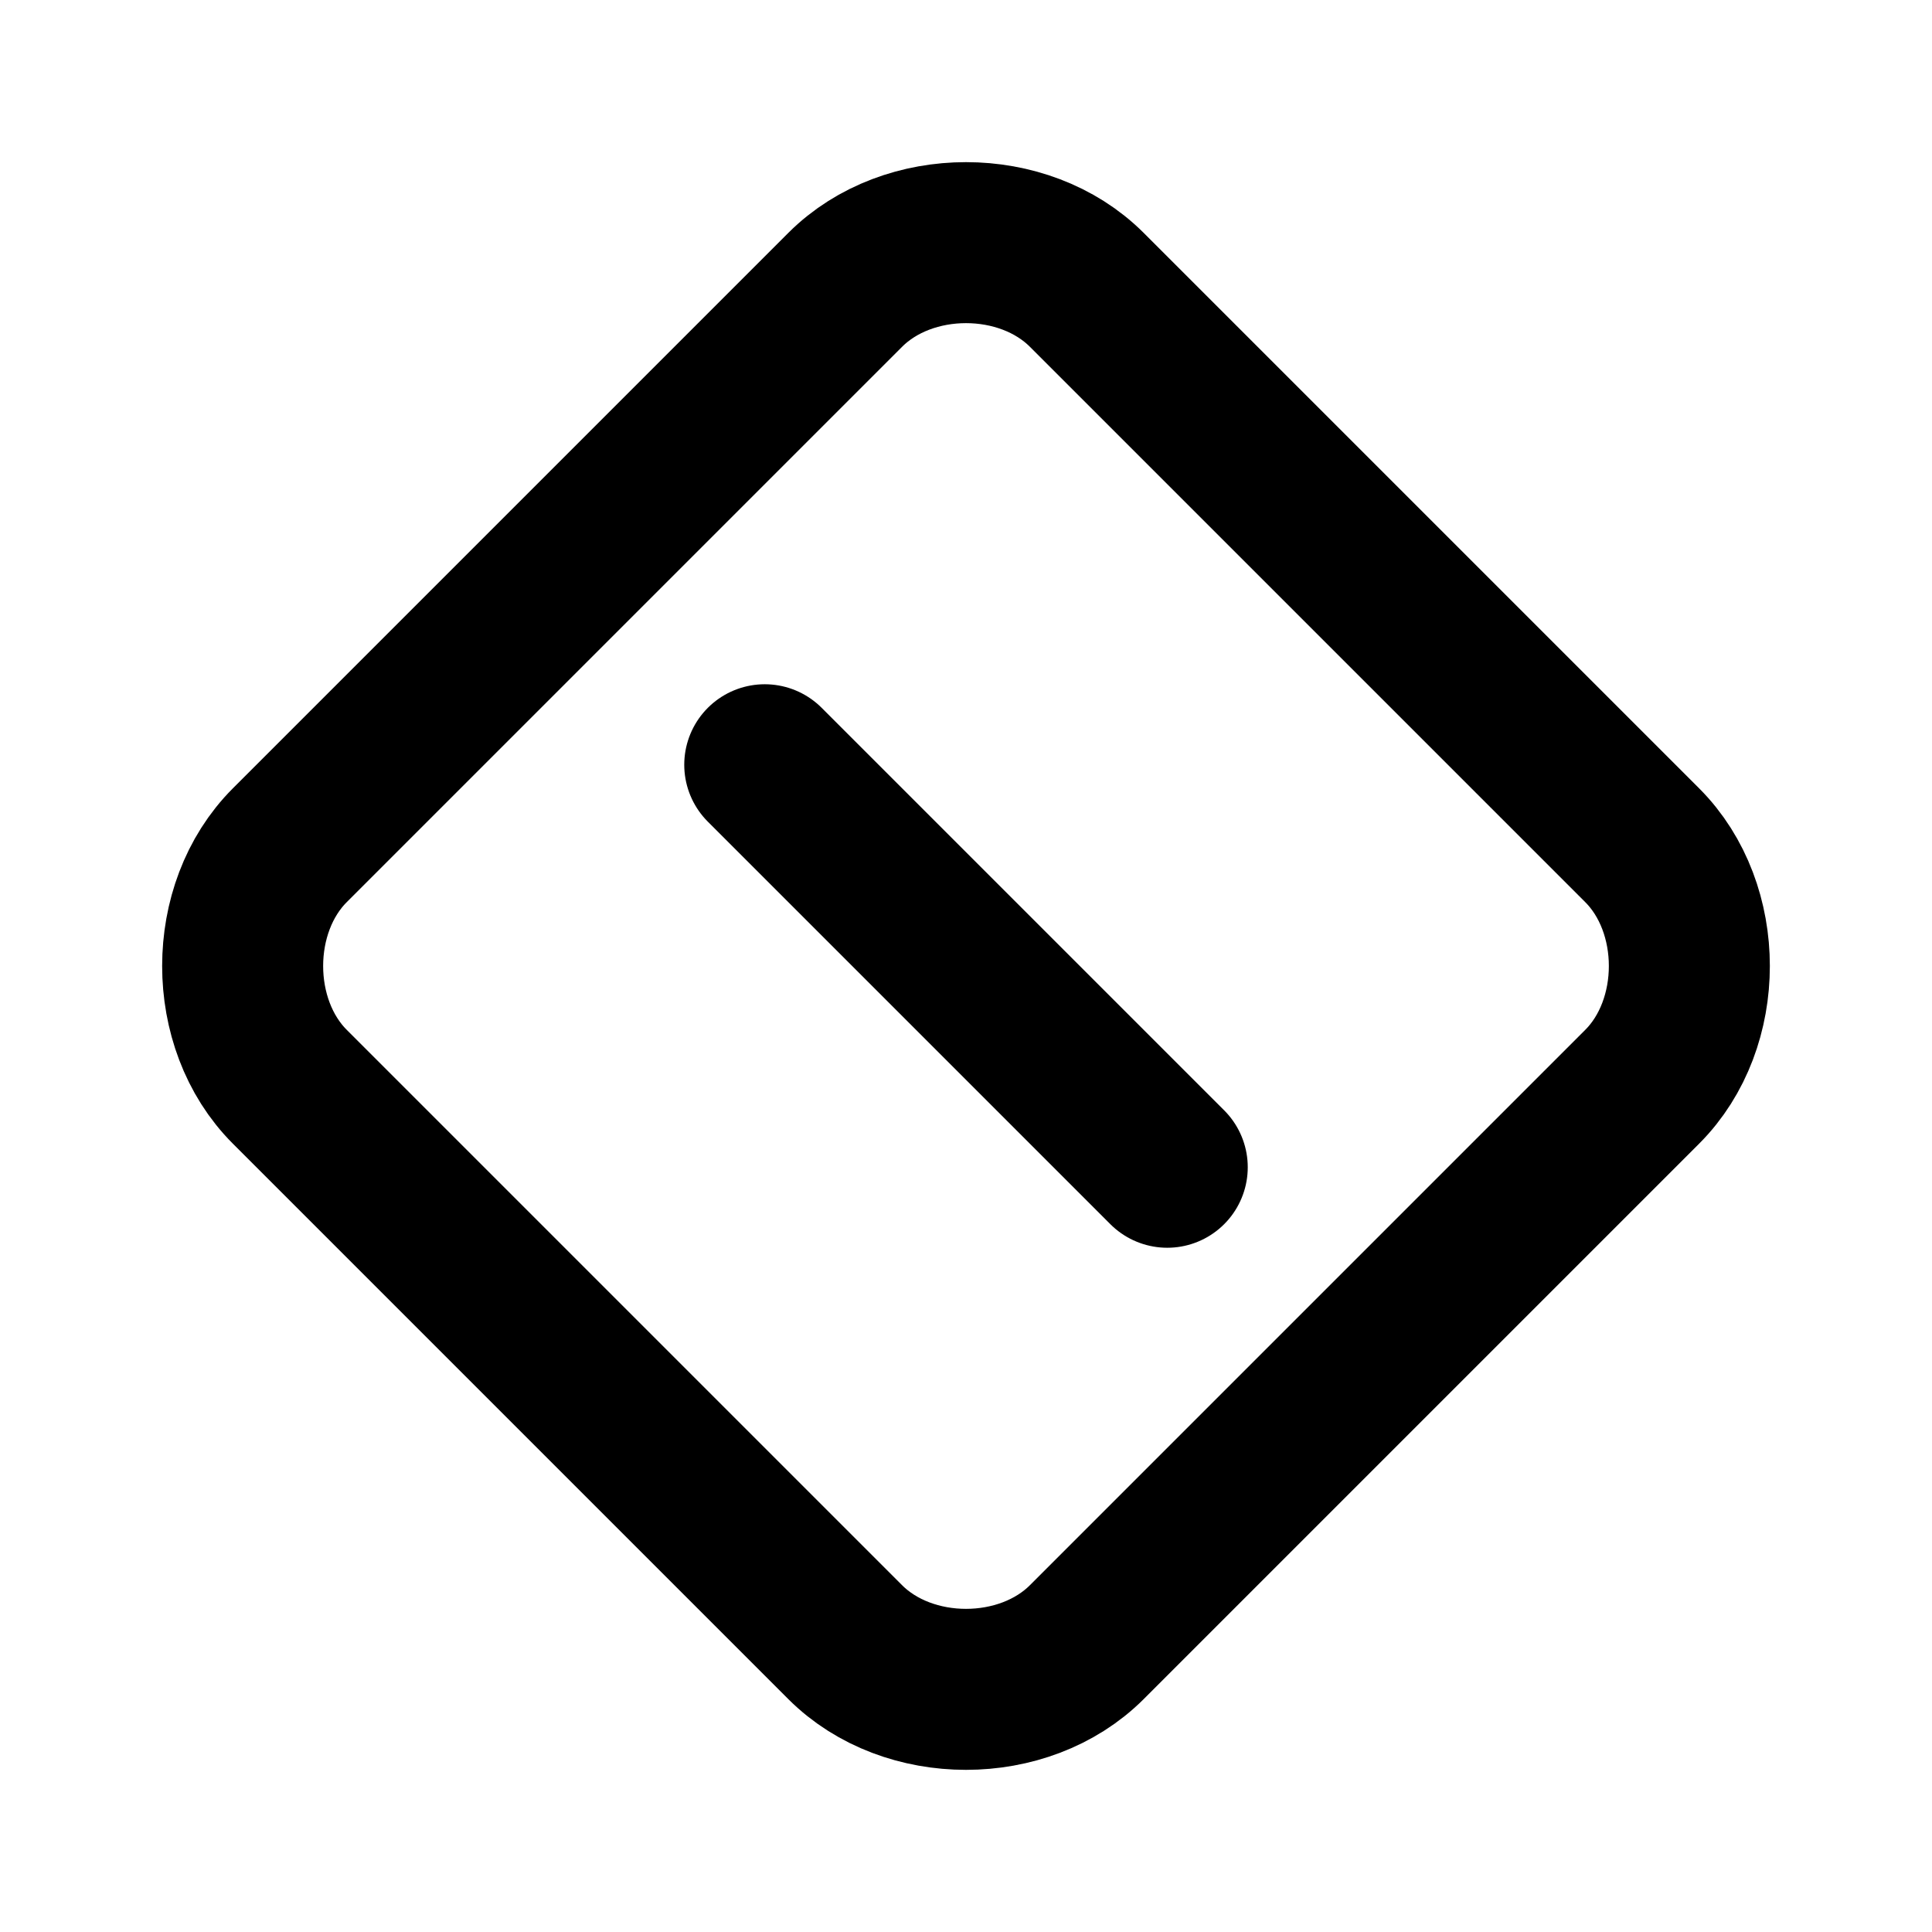
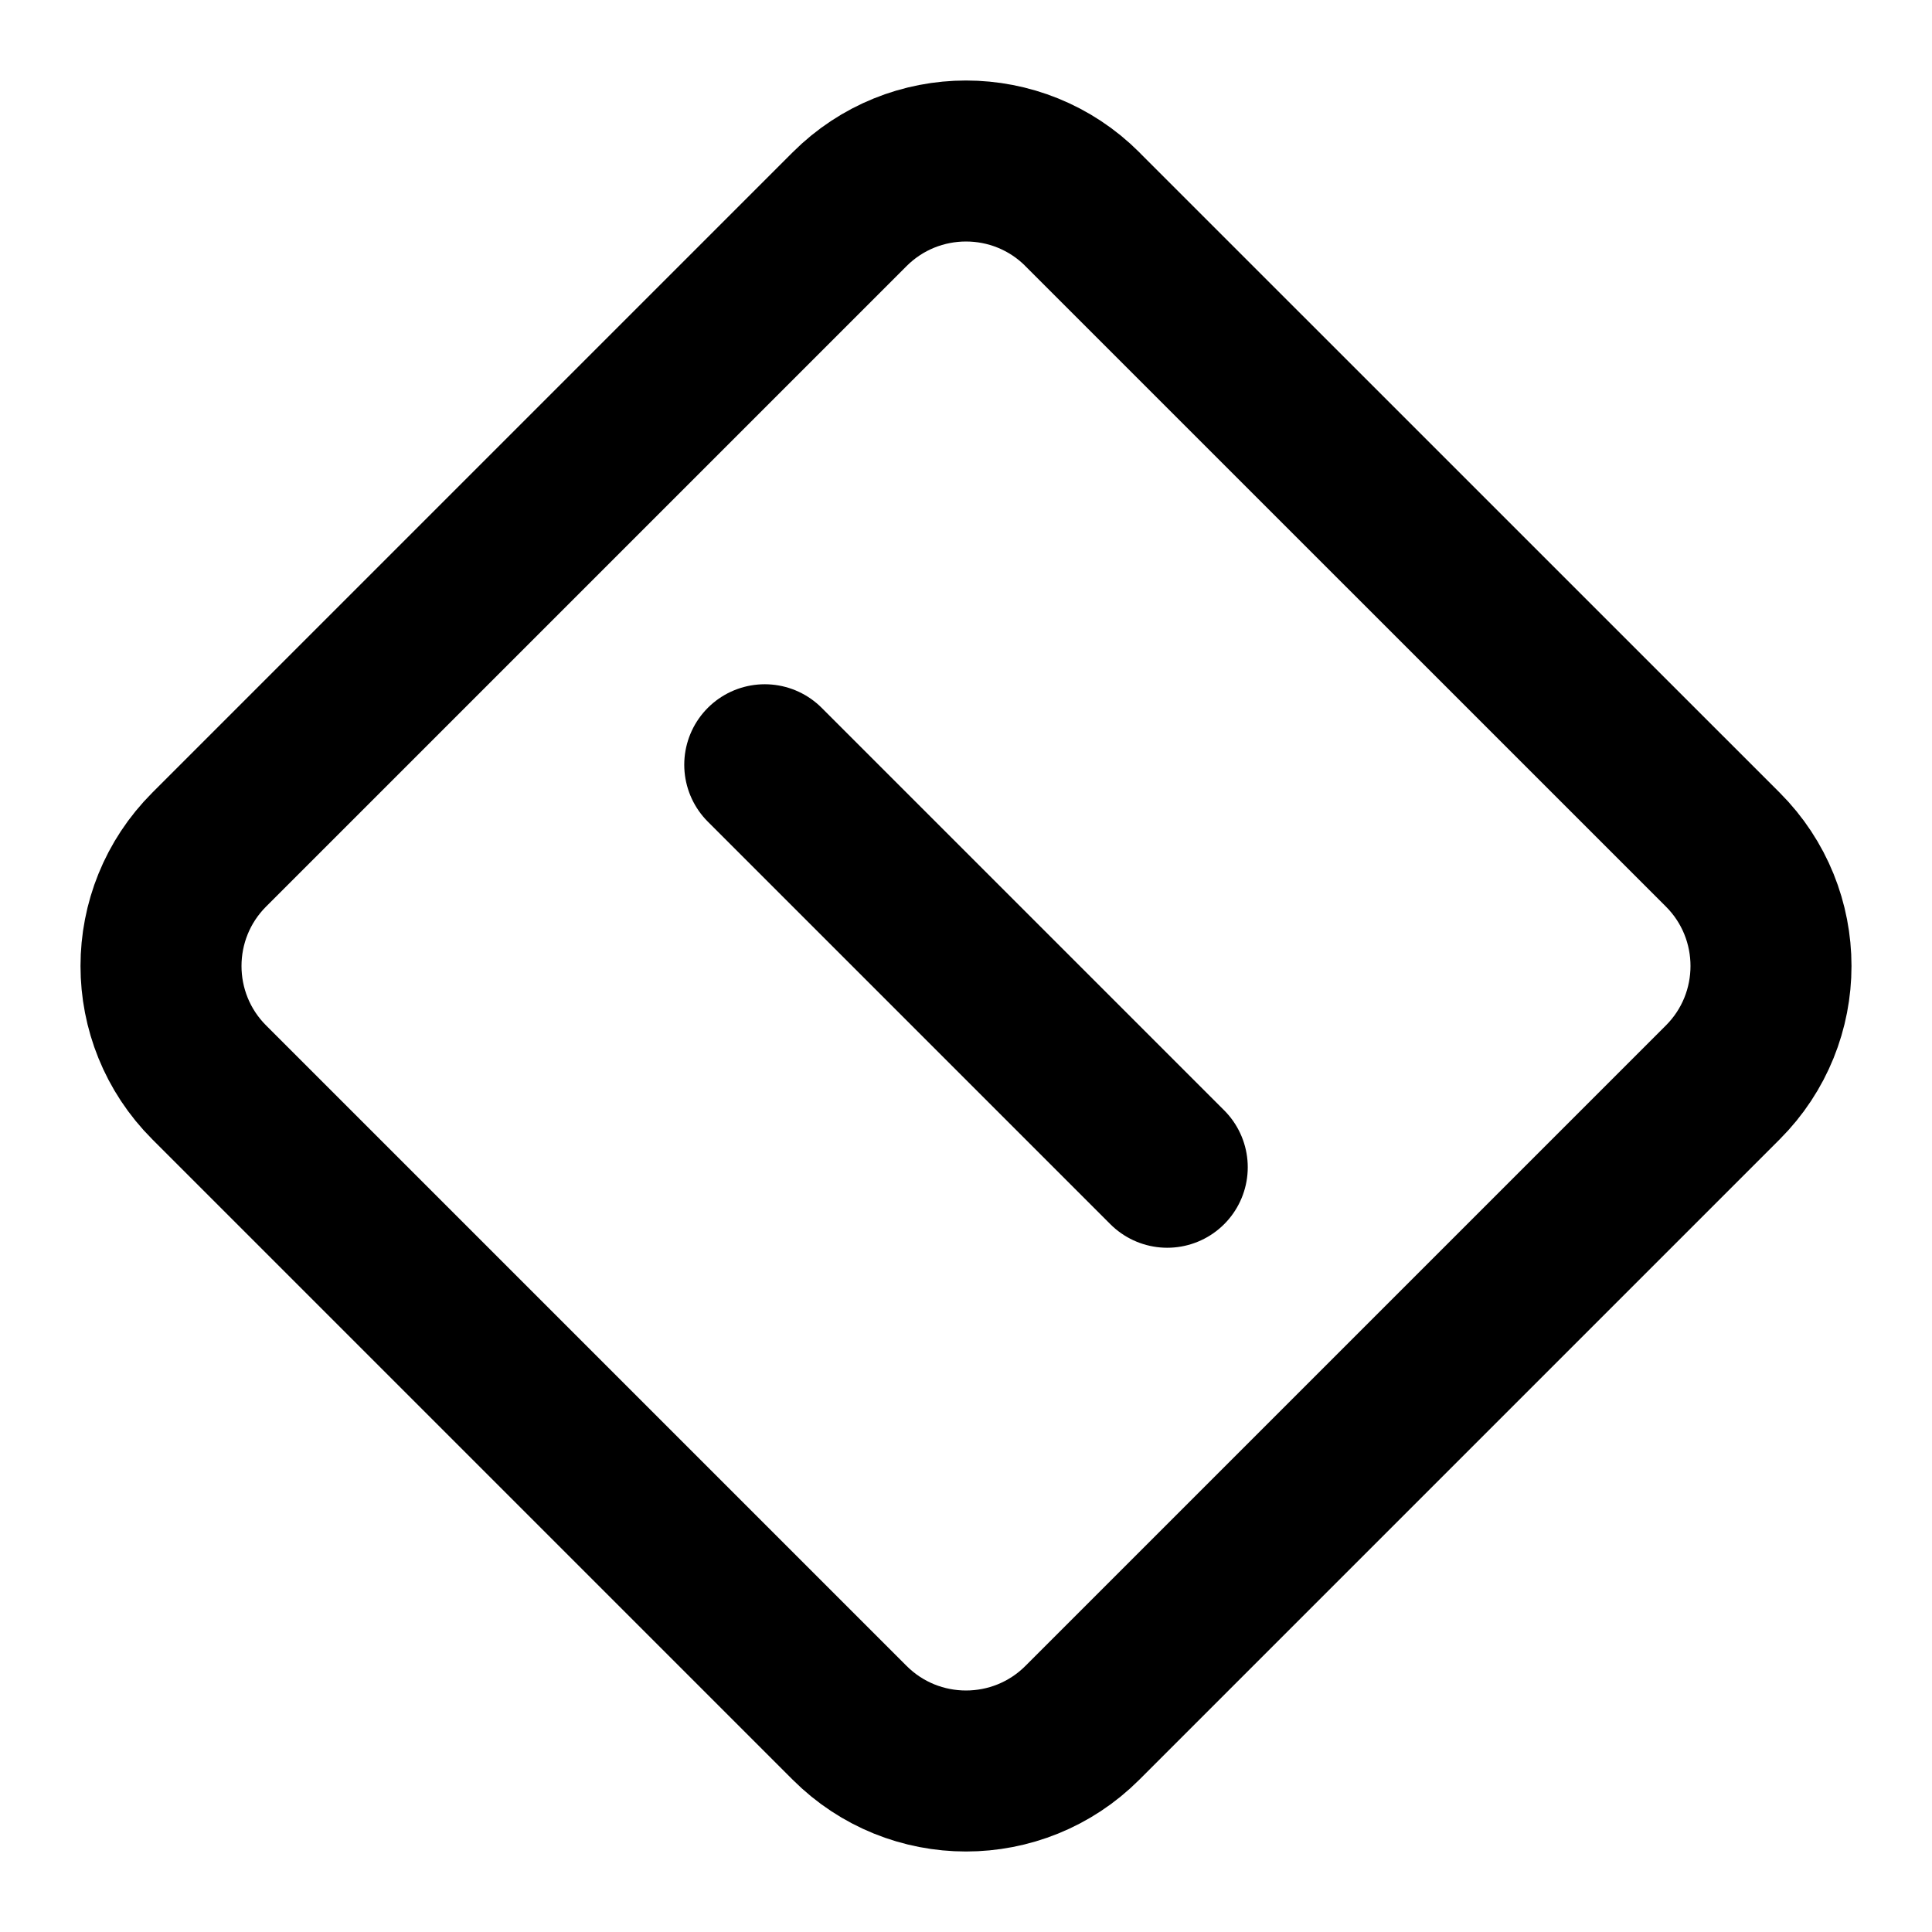
<svg xmlns="http://www.w3.org/2000/svg" width="24" height="24" viewBox="0 0 24 24" stroke-width="2" stroke="currentColor" fill="none" stroke-linecap="round" stroke-linejoin="round">
-   <path d="M10.5 20.4l-6.9 -6.9c-.781 -.781 -.781 -2.219 0 -3l6.9 -6.9c.781 -.781 2.219 -.781 3 0l6.9 6.9c.781 .781 .781 2.219 0 3l-6.9 6.9c-.781 .781 -2.219 .781 -3 0z" />
+   <path d="M13.446 2.6l7.955 7.954a2.045 2.045 0 0 1 0 2.892l-7.955 7.955a2.045 2.045 0 0 1 -2.892 0l-7.955 -7.955a2.045 2.045 0 0 1 0 -2.892l7.955 -7.955a2.045 2.045 0 0 1 2.892 0z" />
  <path d="M9.5 9.5l5 5" />
</svg>
